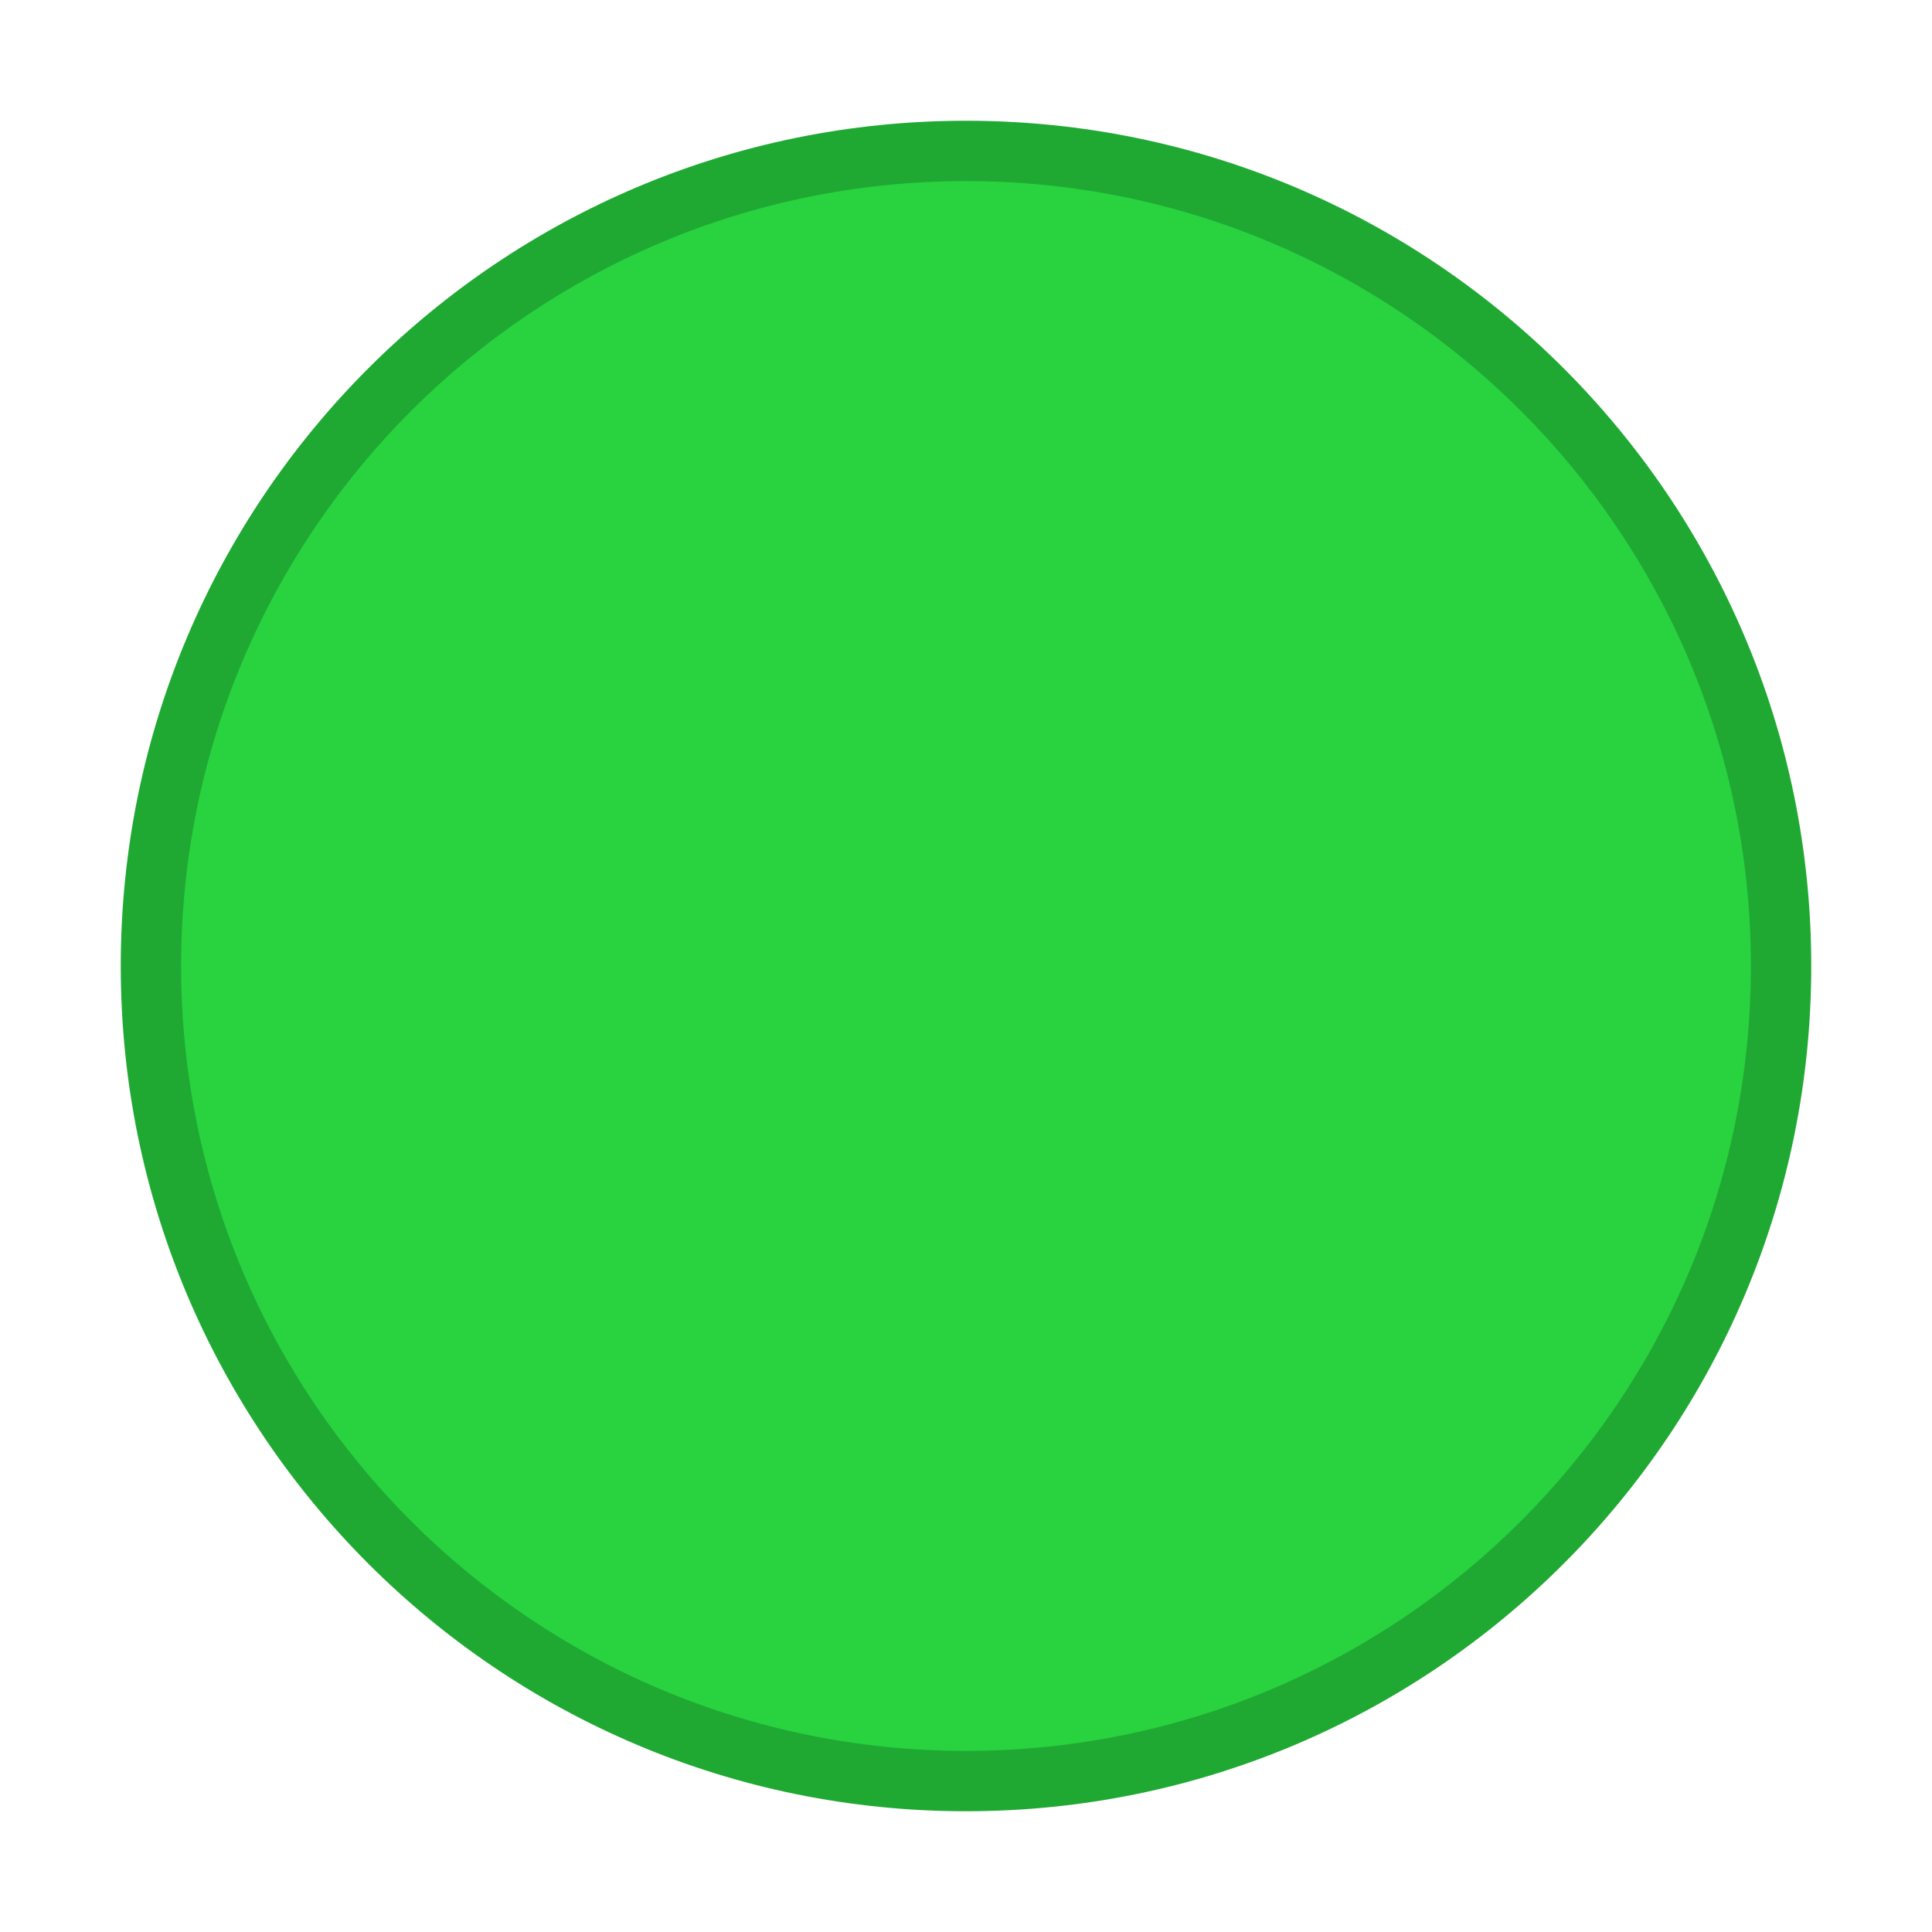
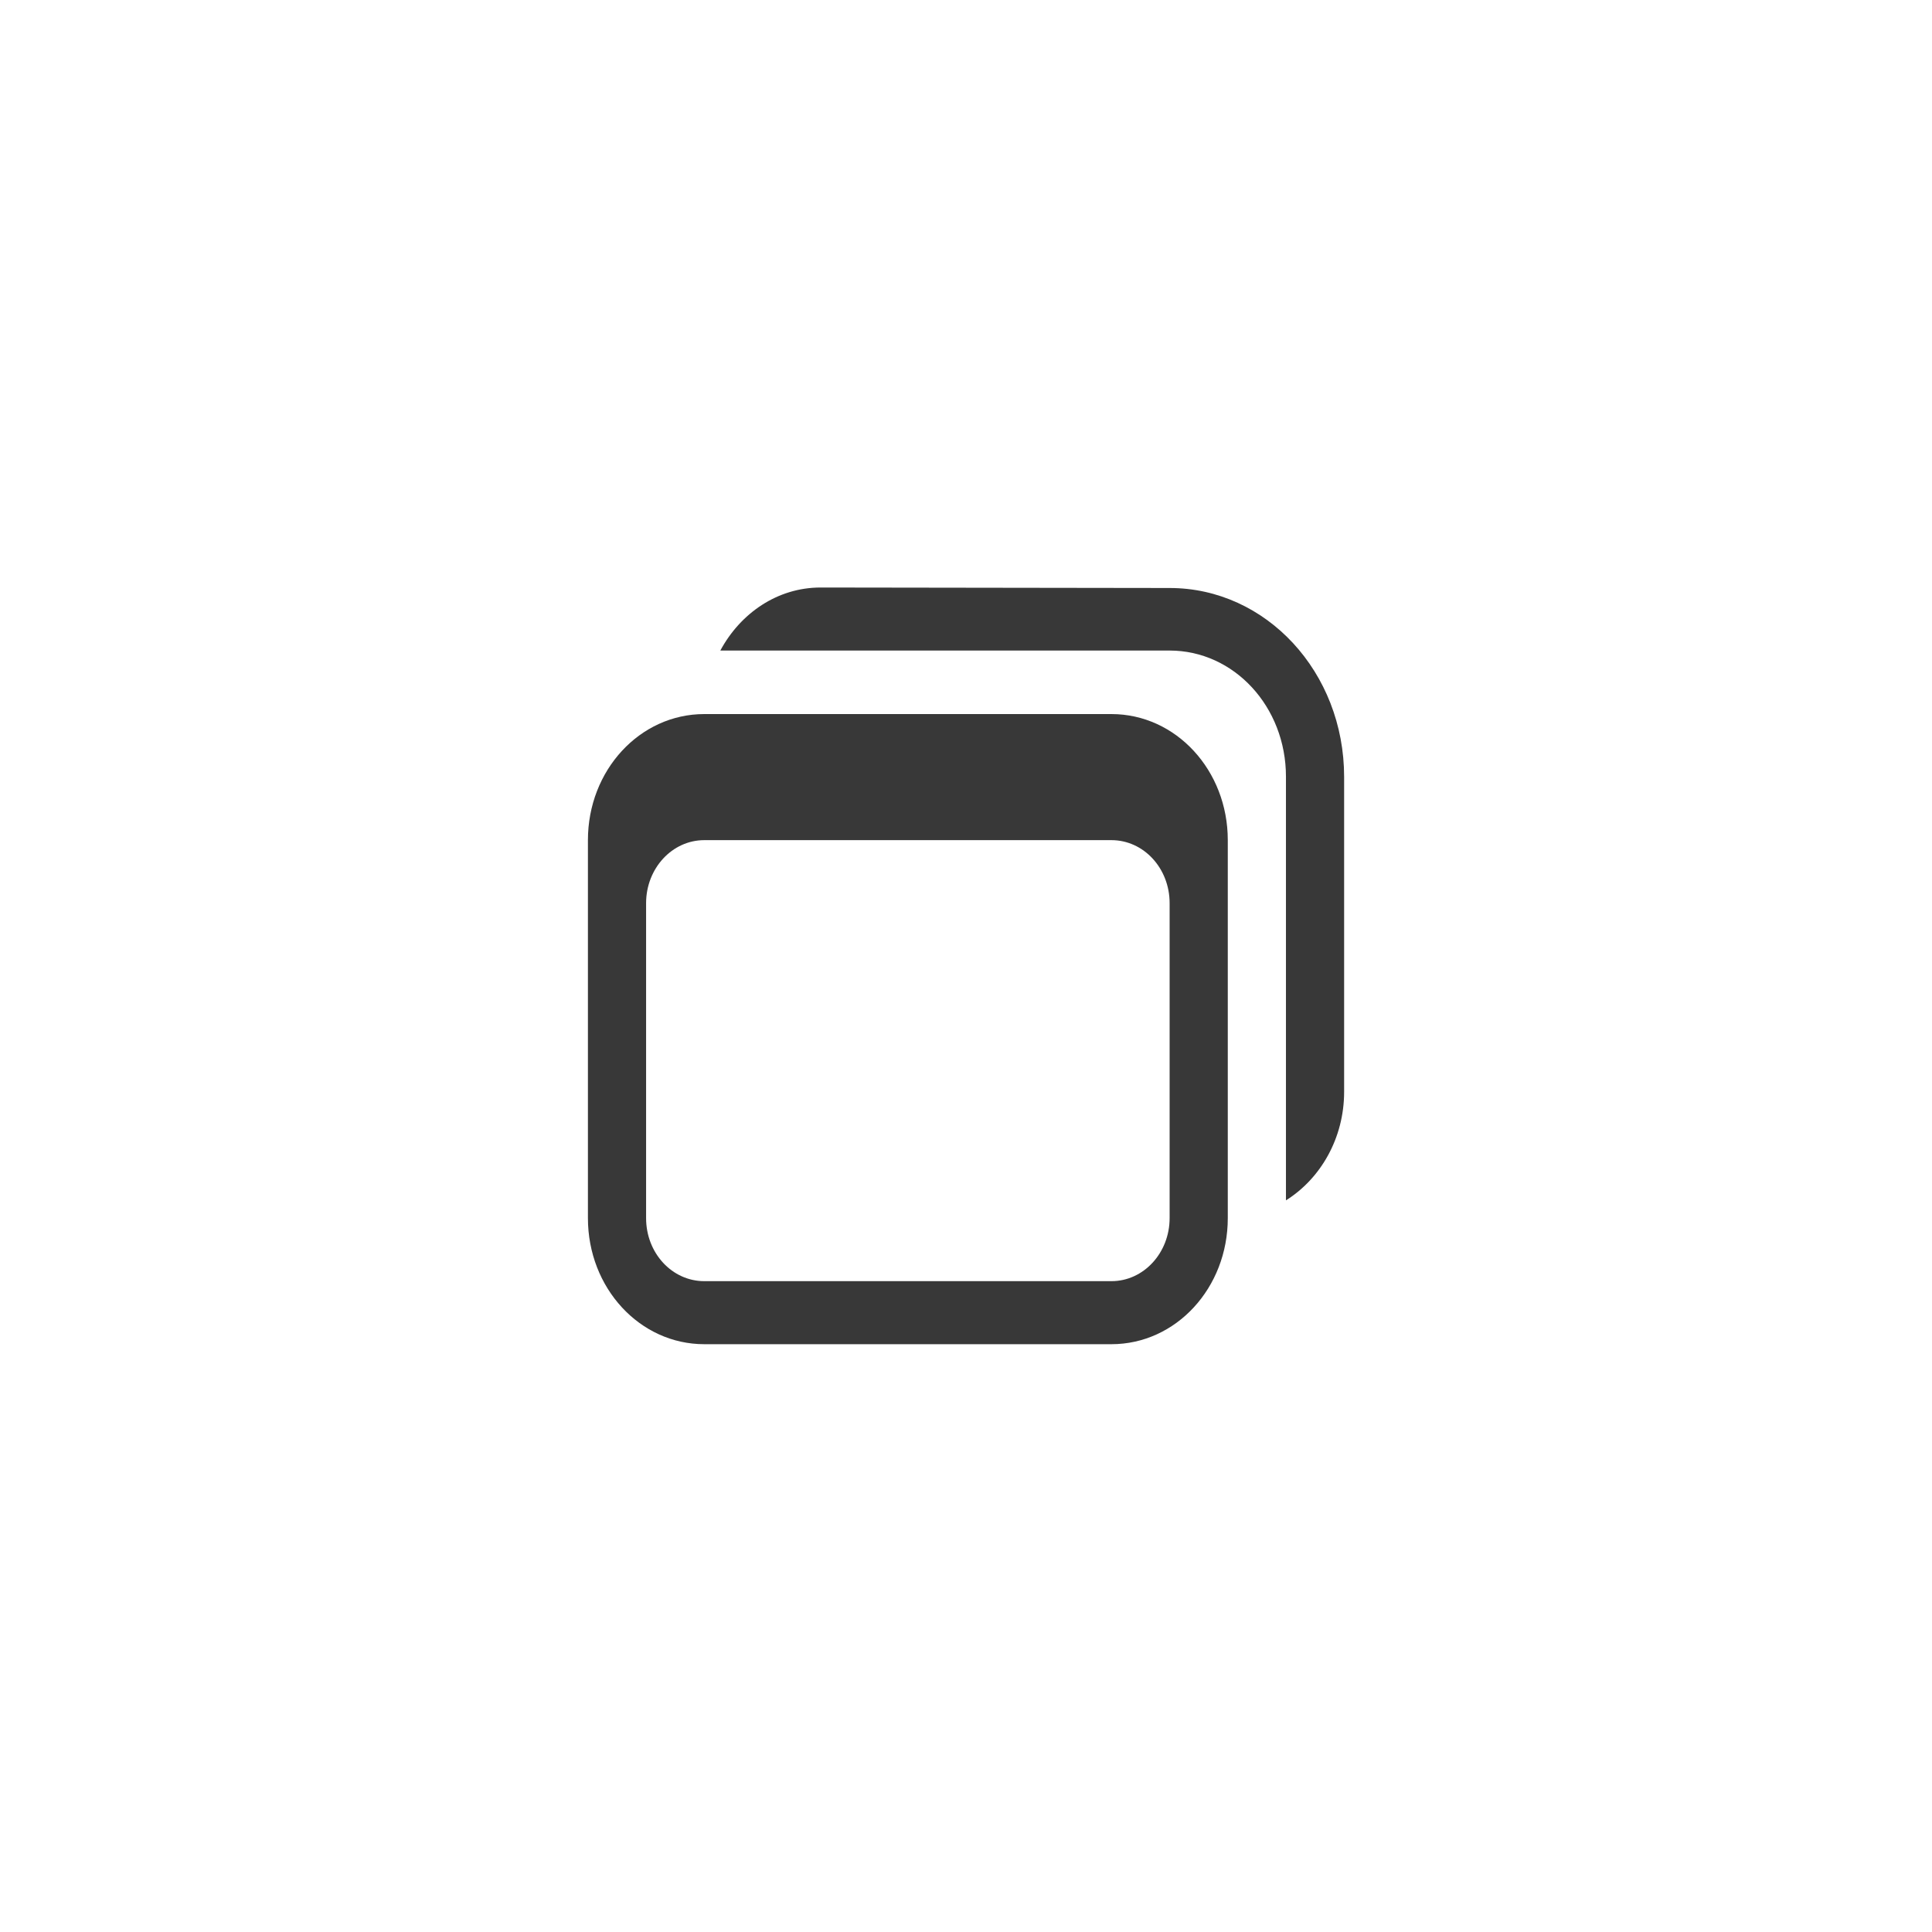
- <svg xmlns="http://www.w3.org/2000/svg" width="16" height="16" version="1.1">
-   <g id="titlebutton-maximize" transform="translate(-273,242.64)">
-     <rect x="273" y="-242.64" width="16" height="16" ry="1.6931e-5" opacity="0" stroke-width=".474" style="paint-order:markers stroke fill" />
-     <g transform="translate(274,-241.64)" enable-background="new">
-       <g transform="translate(-5,-1033.4)" fill-rule="evenodd">
-         <path d="m12 1047.4c3.866 0 7-3.134 7-7s-3.134-7-7-7c-3.866 0-7 3.134-7 7s3.134 7 7 7" fill="#20a932" />
-         <path d="m12 1046.9c3.59 0 6.5-2.91 6.5-6.5 0-3.59-2.91-6.5-6.5-6.5-3.59 0-6.5 2.91-6.5 6.5 0 3.59 2.91 6.5 6.5 6.5" fill="#28d33f" />
-       </g>
+ <svg xmlns="http://www.w3.org/2000/svg" width="30" height="30" version="1.1" viewBox="0 0 7.938 7.938">
+   <g transform="translate(0 -289.06)">
+     <g transform="translate(1.4056 -1.9961)" fill="#383838" stroke-width=".249">
+       <path d="m1.488 293.99c-0.265 0-0.478 0.231-0.478 0.518v1.553c0 0.287 0.213 0.518 0.478 0.518h1.673c0.265 0 0.478-0.231 0.478-0.518v-1.553c0-0.287-0.213-0.518-0.478-0.518zm0 0.518h1.673c0.132 0 0.239 0.115 0.239 0.259v1.294c0 0.143-0.107 0.259-0.239 0.259h-1.673c-0.132 0-0.239-0.115-0.239-0.259v-1.294c0-0.143 0.107-0.259 0.239-0.259z" />
+       <path d="m1.966 293.47c-0.177 0-0.329 0.105-0.412 0.259h1.846c0.265 0 0.478 0.231 0.478 0.518v1.741c0.142-0.089 0.239-0.255 0.239-0.446v-1.294c0-0.43-0.32-0.776-0.717-0.776z" />
    </g>
  </g>
</svg>
